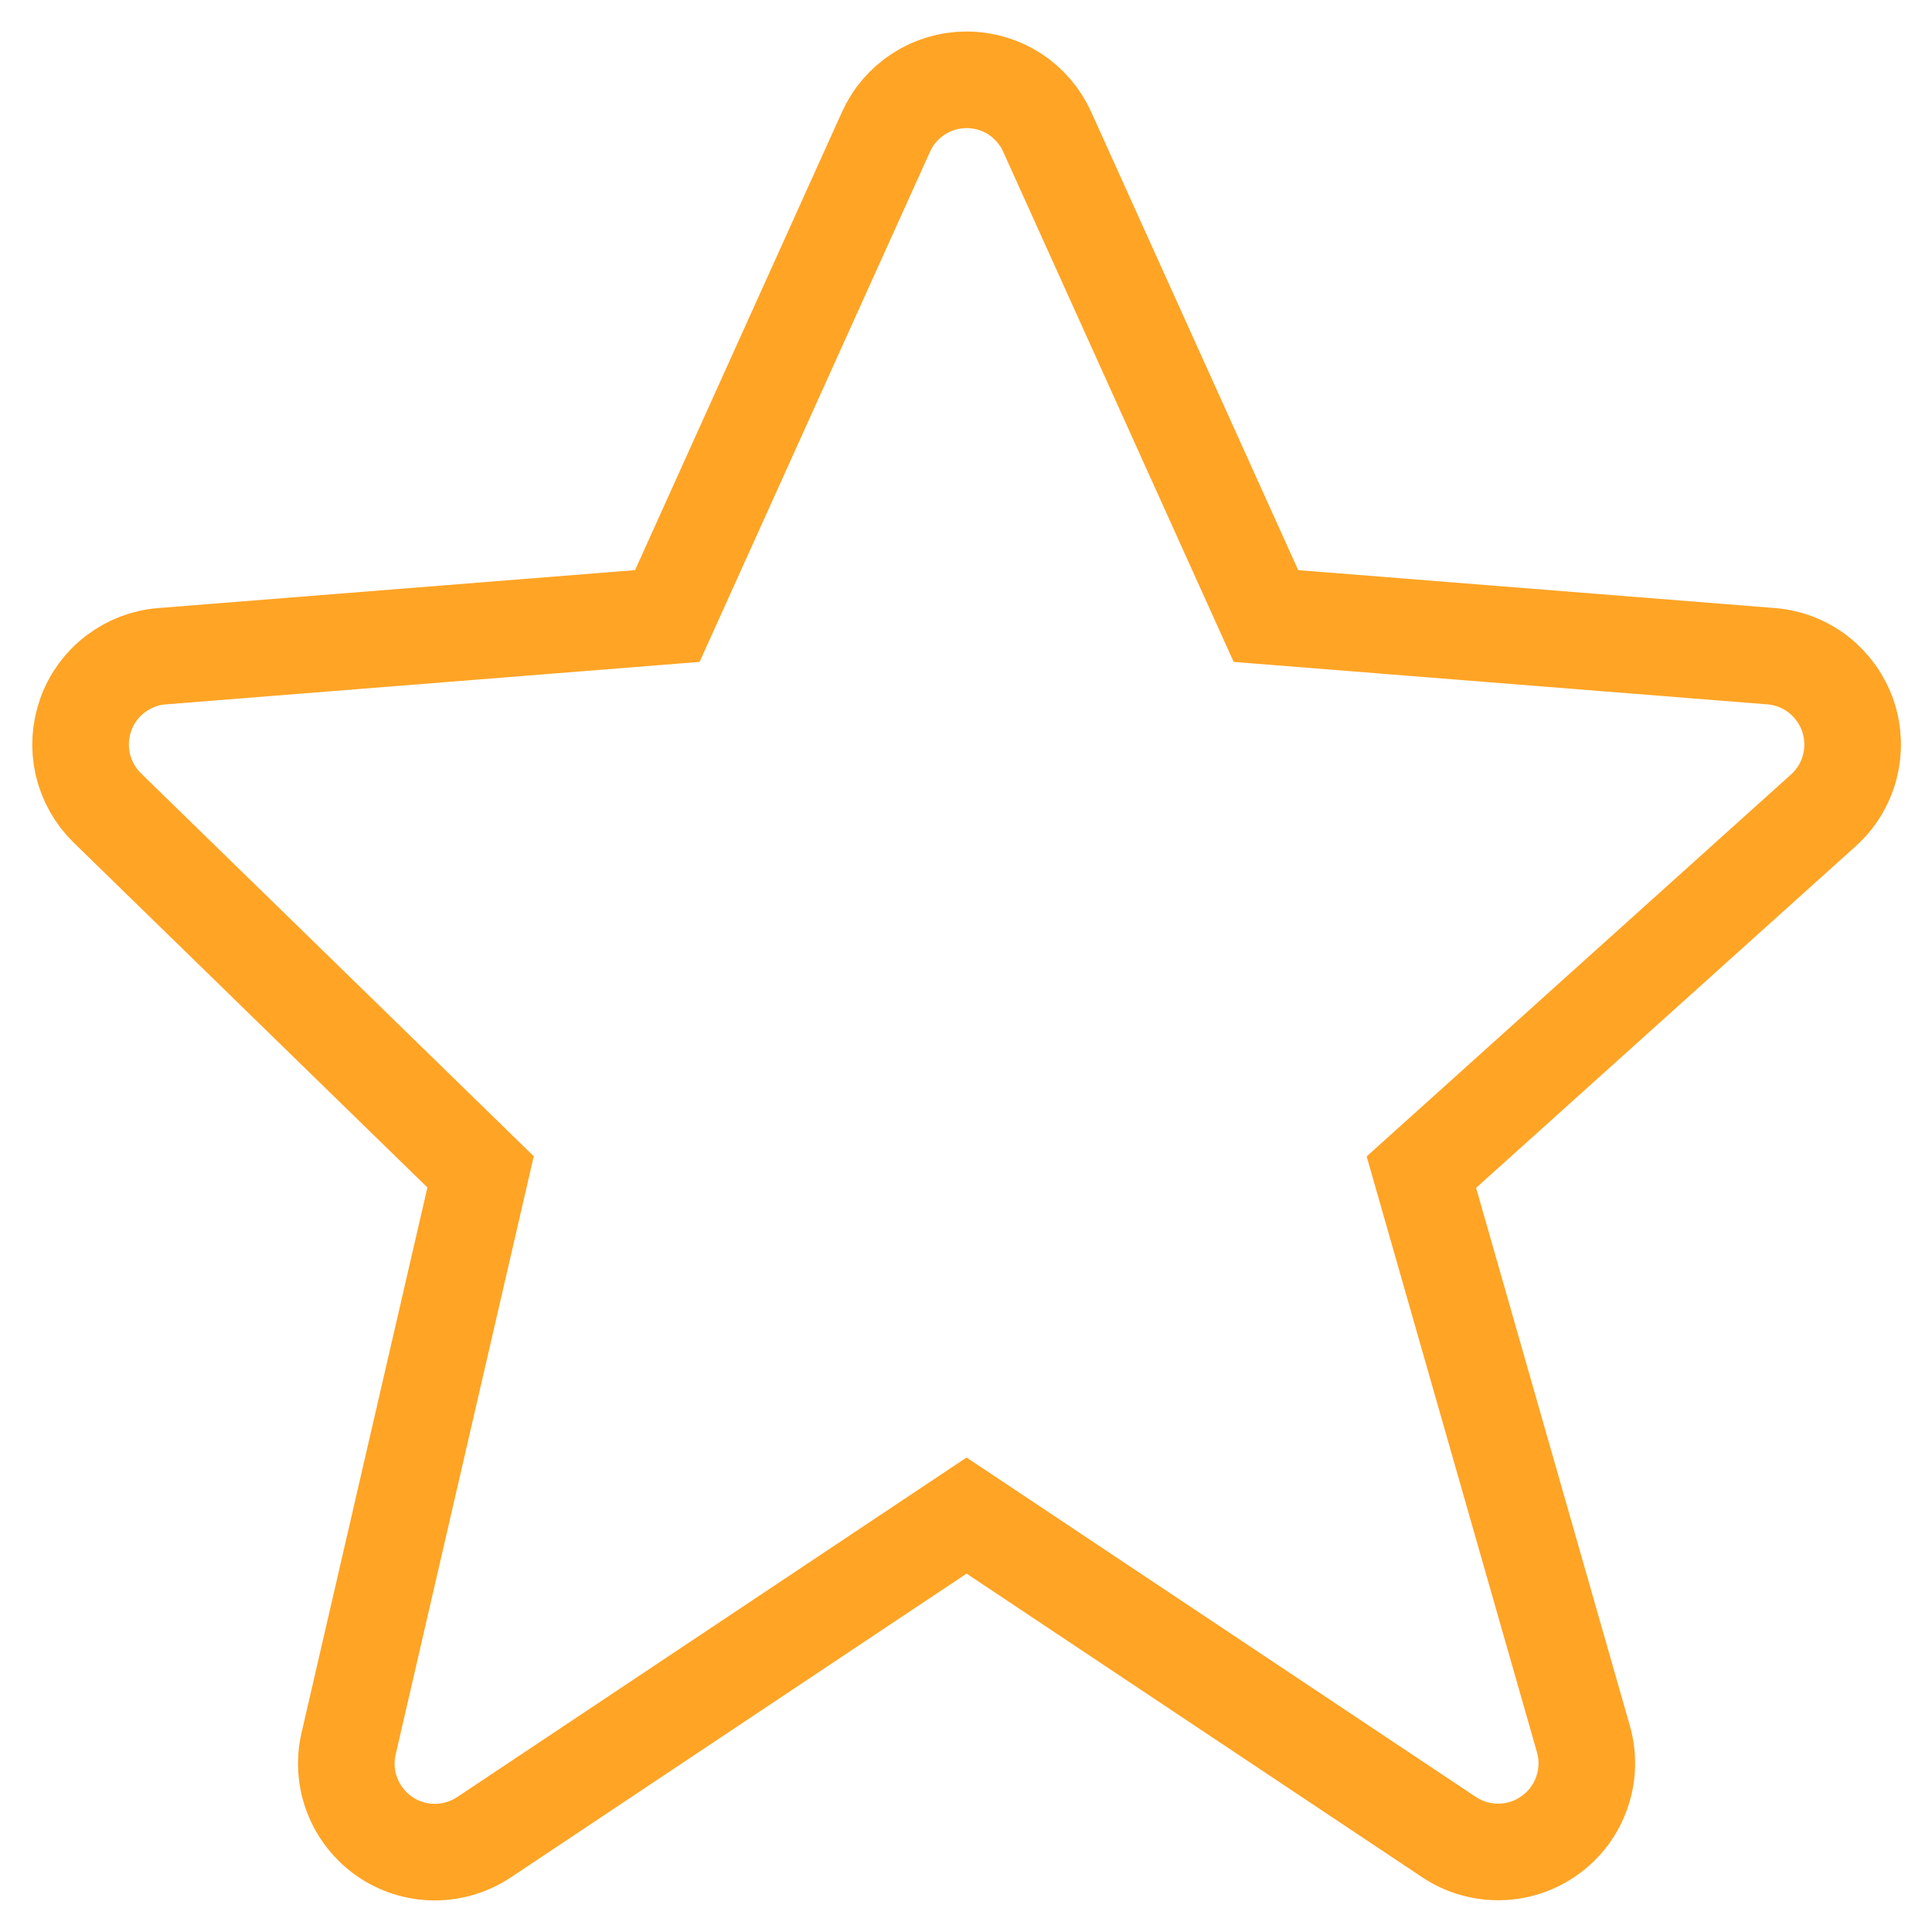
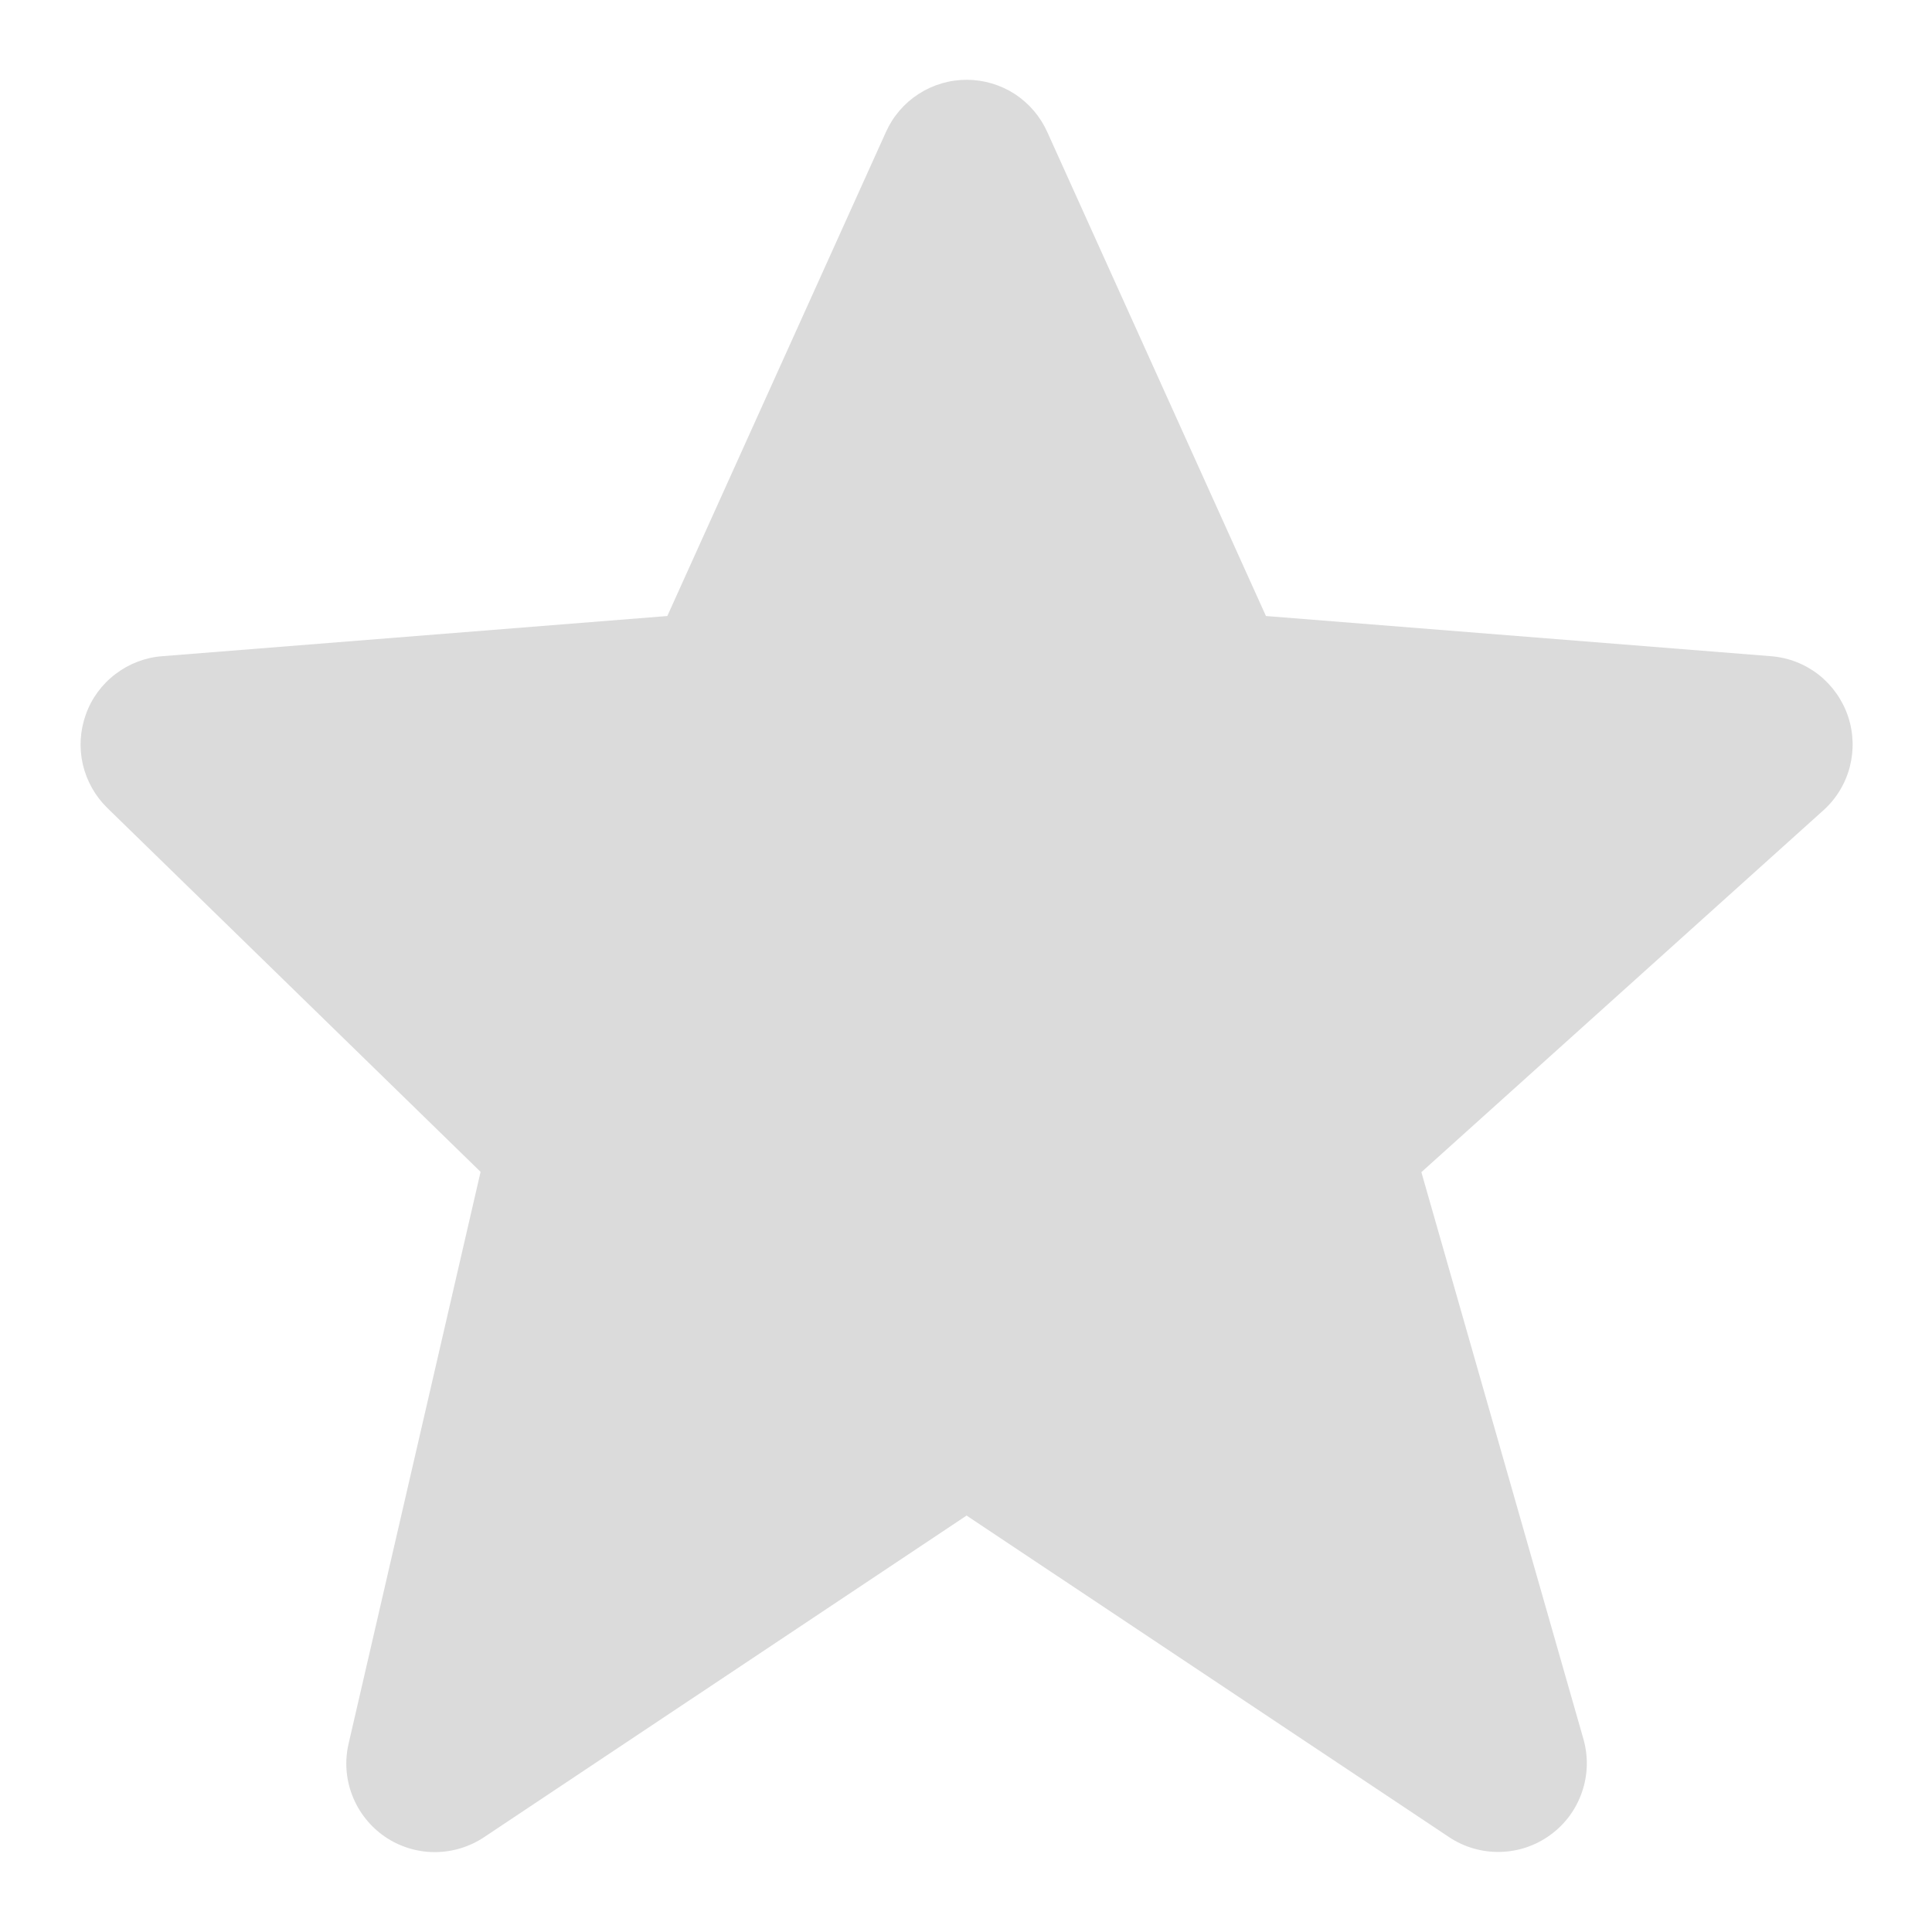
<svg xmlns="http://www.w3.org/2000/svg" width="20" height="20" viewBox="0 0 20 20" fill="none">
-   <path d="M19.13 7.413C19.072 7.243 18.966 7.094 18.825 6.983C18.683 6.873 18.513 6.807 18.334 6.793L13.105 6.377L10.842 1.368C10.77 1.207 10.653 1.07 10.505 0.973C10.356 0.877 10.183 0.826 10.007 0.826C9.83 0.826 9.657 0.877 9.509 0.973C9.36 1.069 9.243 1.206 9.171 1.367L6.908 6.377L1.679 6.793C1.503 6.806 1.335 6.871 1.195 6.978C1.055 7.084 0.948 7.229 0.889 7.395C0.829 7.561 0.818 7.74 0.857 7.912C0.897 8.084 0.985 8.241 1.111 8.364L4.975 12.131L3.609 18.049C3.567 18.228 3.58 18.415 3.647 18.587C3.713 18.758 3.83 18.906 3.981 19.011C4.132 19.115 4.311 19.172 4.495 19.173C4.679 19.174 4.859 19.12 5.012 19.018L10.006 15.689L15.001 19.018C15.157 19.122 15.341 19.175 15.529 19.171C15.716 19.167 15.898 19.106 16.049 18.995C16.201 18.885 16.315 18.731 16.376 18.553C16.438 18.376 16.443 18.184 16.392 18.004L14.714 12.134L18.875 8.389C19.148 8.144 19.247 7.76 19.13 7.413Z" stroke="#FFA425" />
+   <path d="M19.13 7.413C19.072 7.243 18.966 7.094 18.825 6.983C18.683 6.873 18.513 6.807 18.334 6.793L13.105 6.377L10.842 1.368C10.77 1.207 10.653 1.07 10.505 0.973C10.356 0.877 10.183 0.826 10.007 0.826C9.83 0.826 9.657 0.877 9.509 0.973C9.36 1.069 9.243 1.206 9.171 1.367L6.908 6.377L1.679 6.793C1.503 6.806 1.335 6.871 1.195 6.978C1.055 7.084 0.948 7.229 0.889 7.395C0.829 7.561 0.818 7.74 0.857 7.912C0.897 8.084 0.985 8.241 1.111 8.364L4.975 12.131L3.609 18.049C3.567 18.228 3.58 18.415 3.647 18.587C3.713 18.758 3.83 18.906 3.981 19.011C4.132 19.115 4.311 19.172 4.495 19.173C4.679 19.174 4.859 19.12 5.012 19.018L10.006 15.689L15.001 19.018C15.157 19.122 15.341 19.175 15.529 19.171C15.716 19.167 15.898 19.106 16.049 18.995C16.201 18.885 16.315 18.731 16.376 18.553C16.438 18.376 16.443 18.184 16.392 18.004L14.714 12.134L18.875 8.389C19.148 8.144 19.247 7.76 19.13 7.413Z" fill="#DBDBDB" />
</svg>
